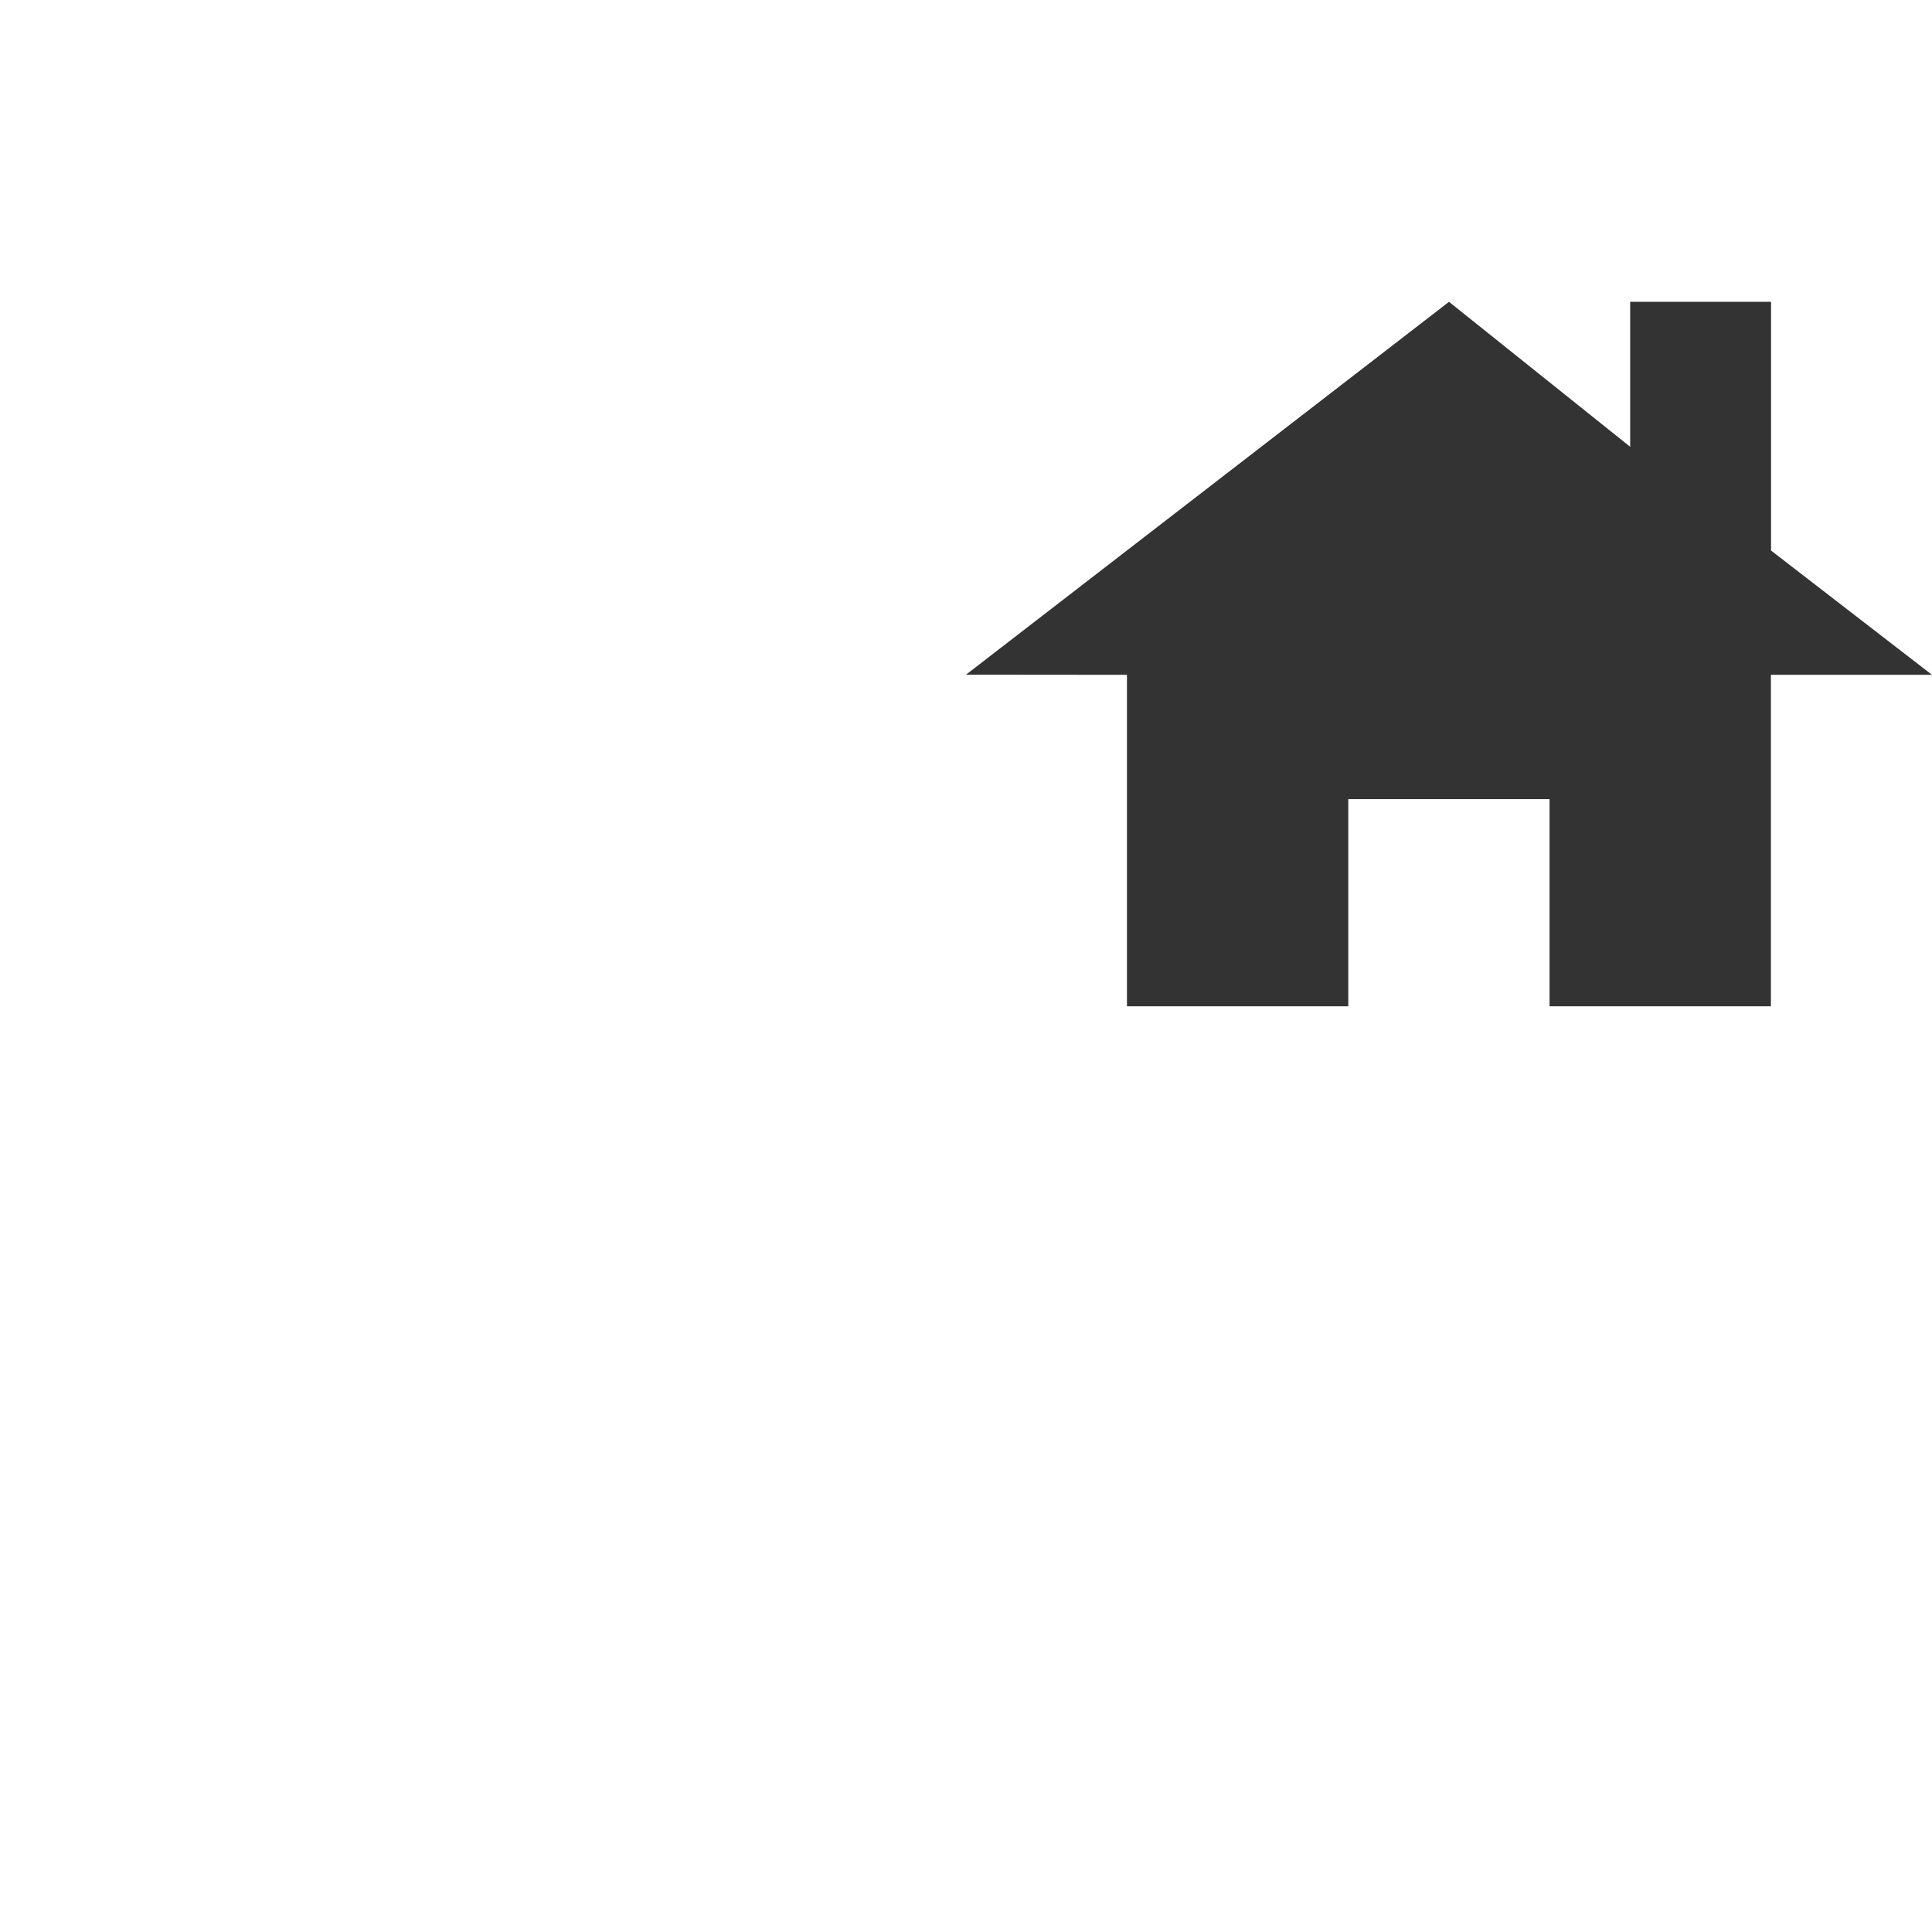
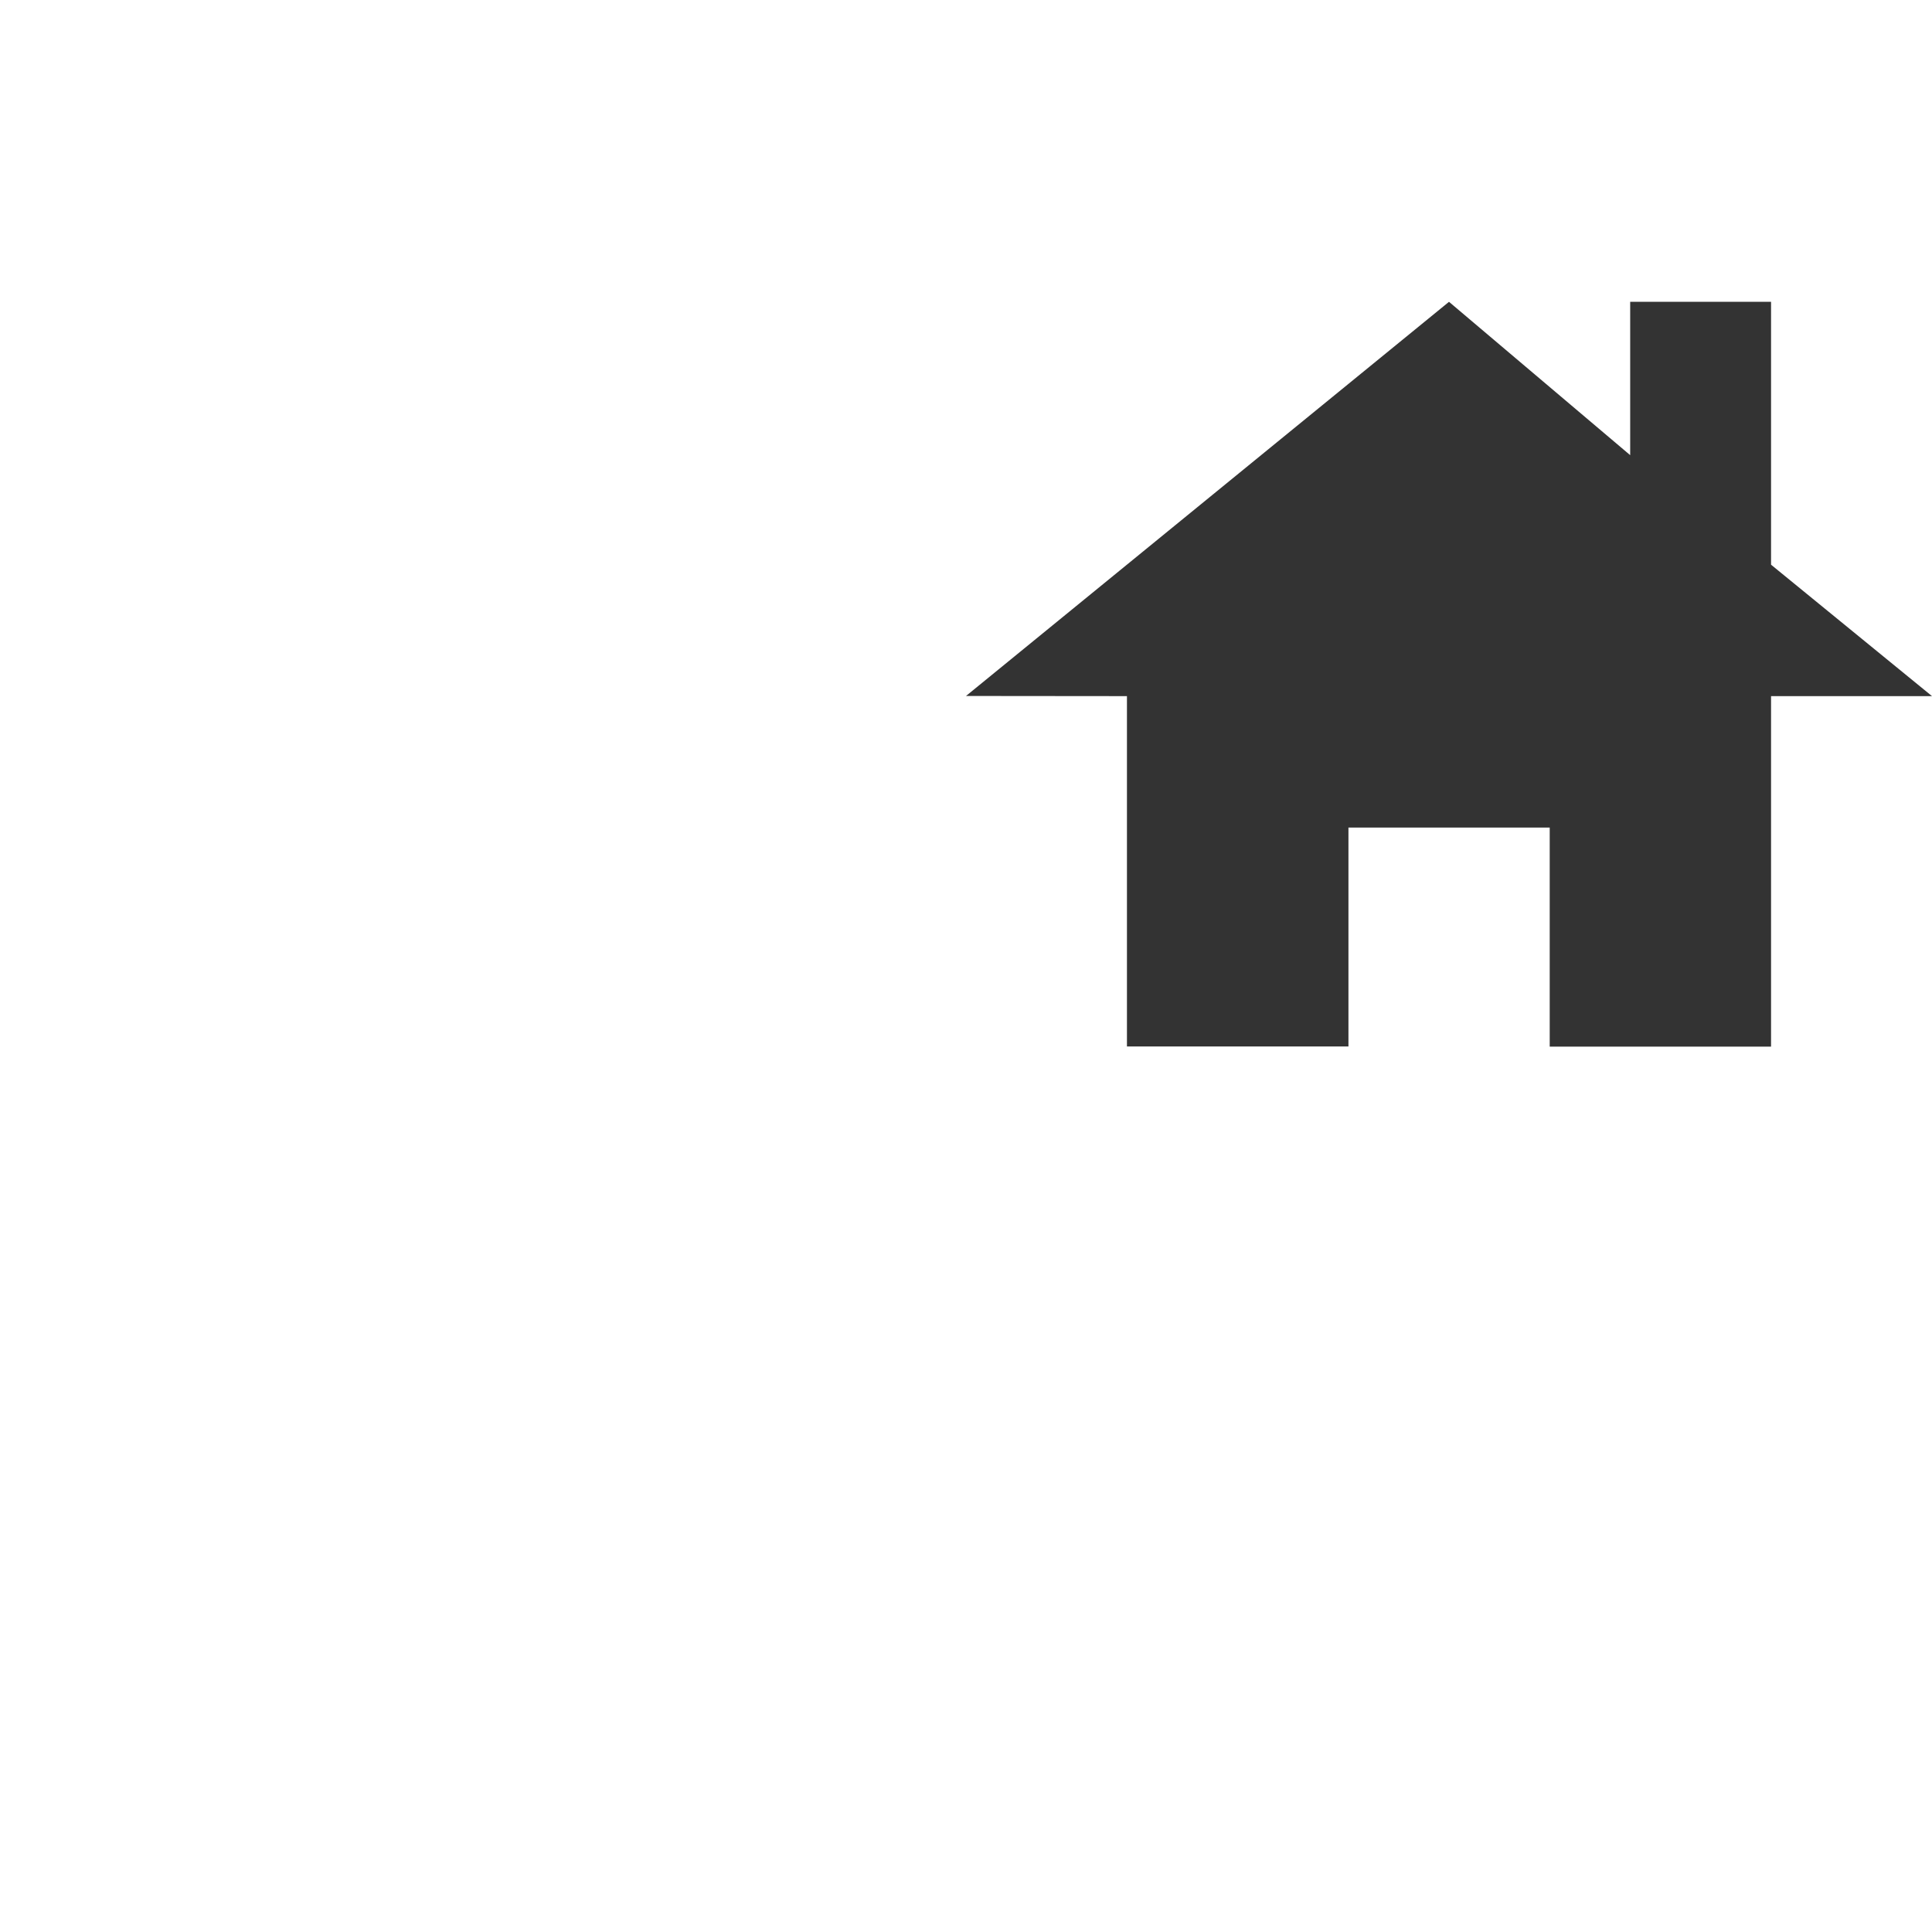
<svg xmlns="http://www.w3.org/2000/svg" width="48" height="48" viewBox="0 0 12.7 12.7" version="1.1" id="svg26073">
  <defs id="defs26070" />
-   <path style="fill:#333333;fill-opacity:1;stroke:none;stroke-width:0.318px;stroke-linecap:butt;stroke-linejoin:miter;stroke-opacity:1" d="m 7.408,4.436 v 2.179 h 1.455 v -1.362 h 1.323 v 1.362 h 1.455 V 4.436 H 12.7 L 11.642,3.619 V 1.984 h -0.926 v 0.953 l -1.191,-0.953 -3.175,2.451" id="path1865" />
+   <path style="fill:#333333;fill-opacity:1;stroke:none;stroke-width:0.327px;stroke-linecap:butt;stroke-linejoin:miter;stroke-opacity:1" d="M 7.408,4.576 V 6.879 H 8.864 V 5.44 h 1.323 v 1.44 h 1.455 V 4.576 H 12.7 L 11.642,3.712 V 1.984 h -0.926 v 1.008 l -1.191,-1.008 -3.175,2.591" id="path1865" />
</svg>
